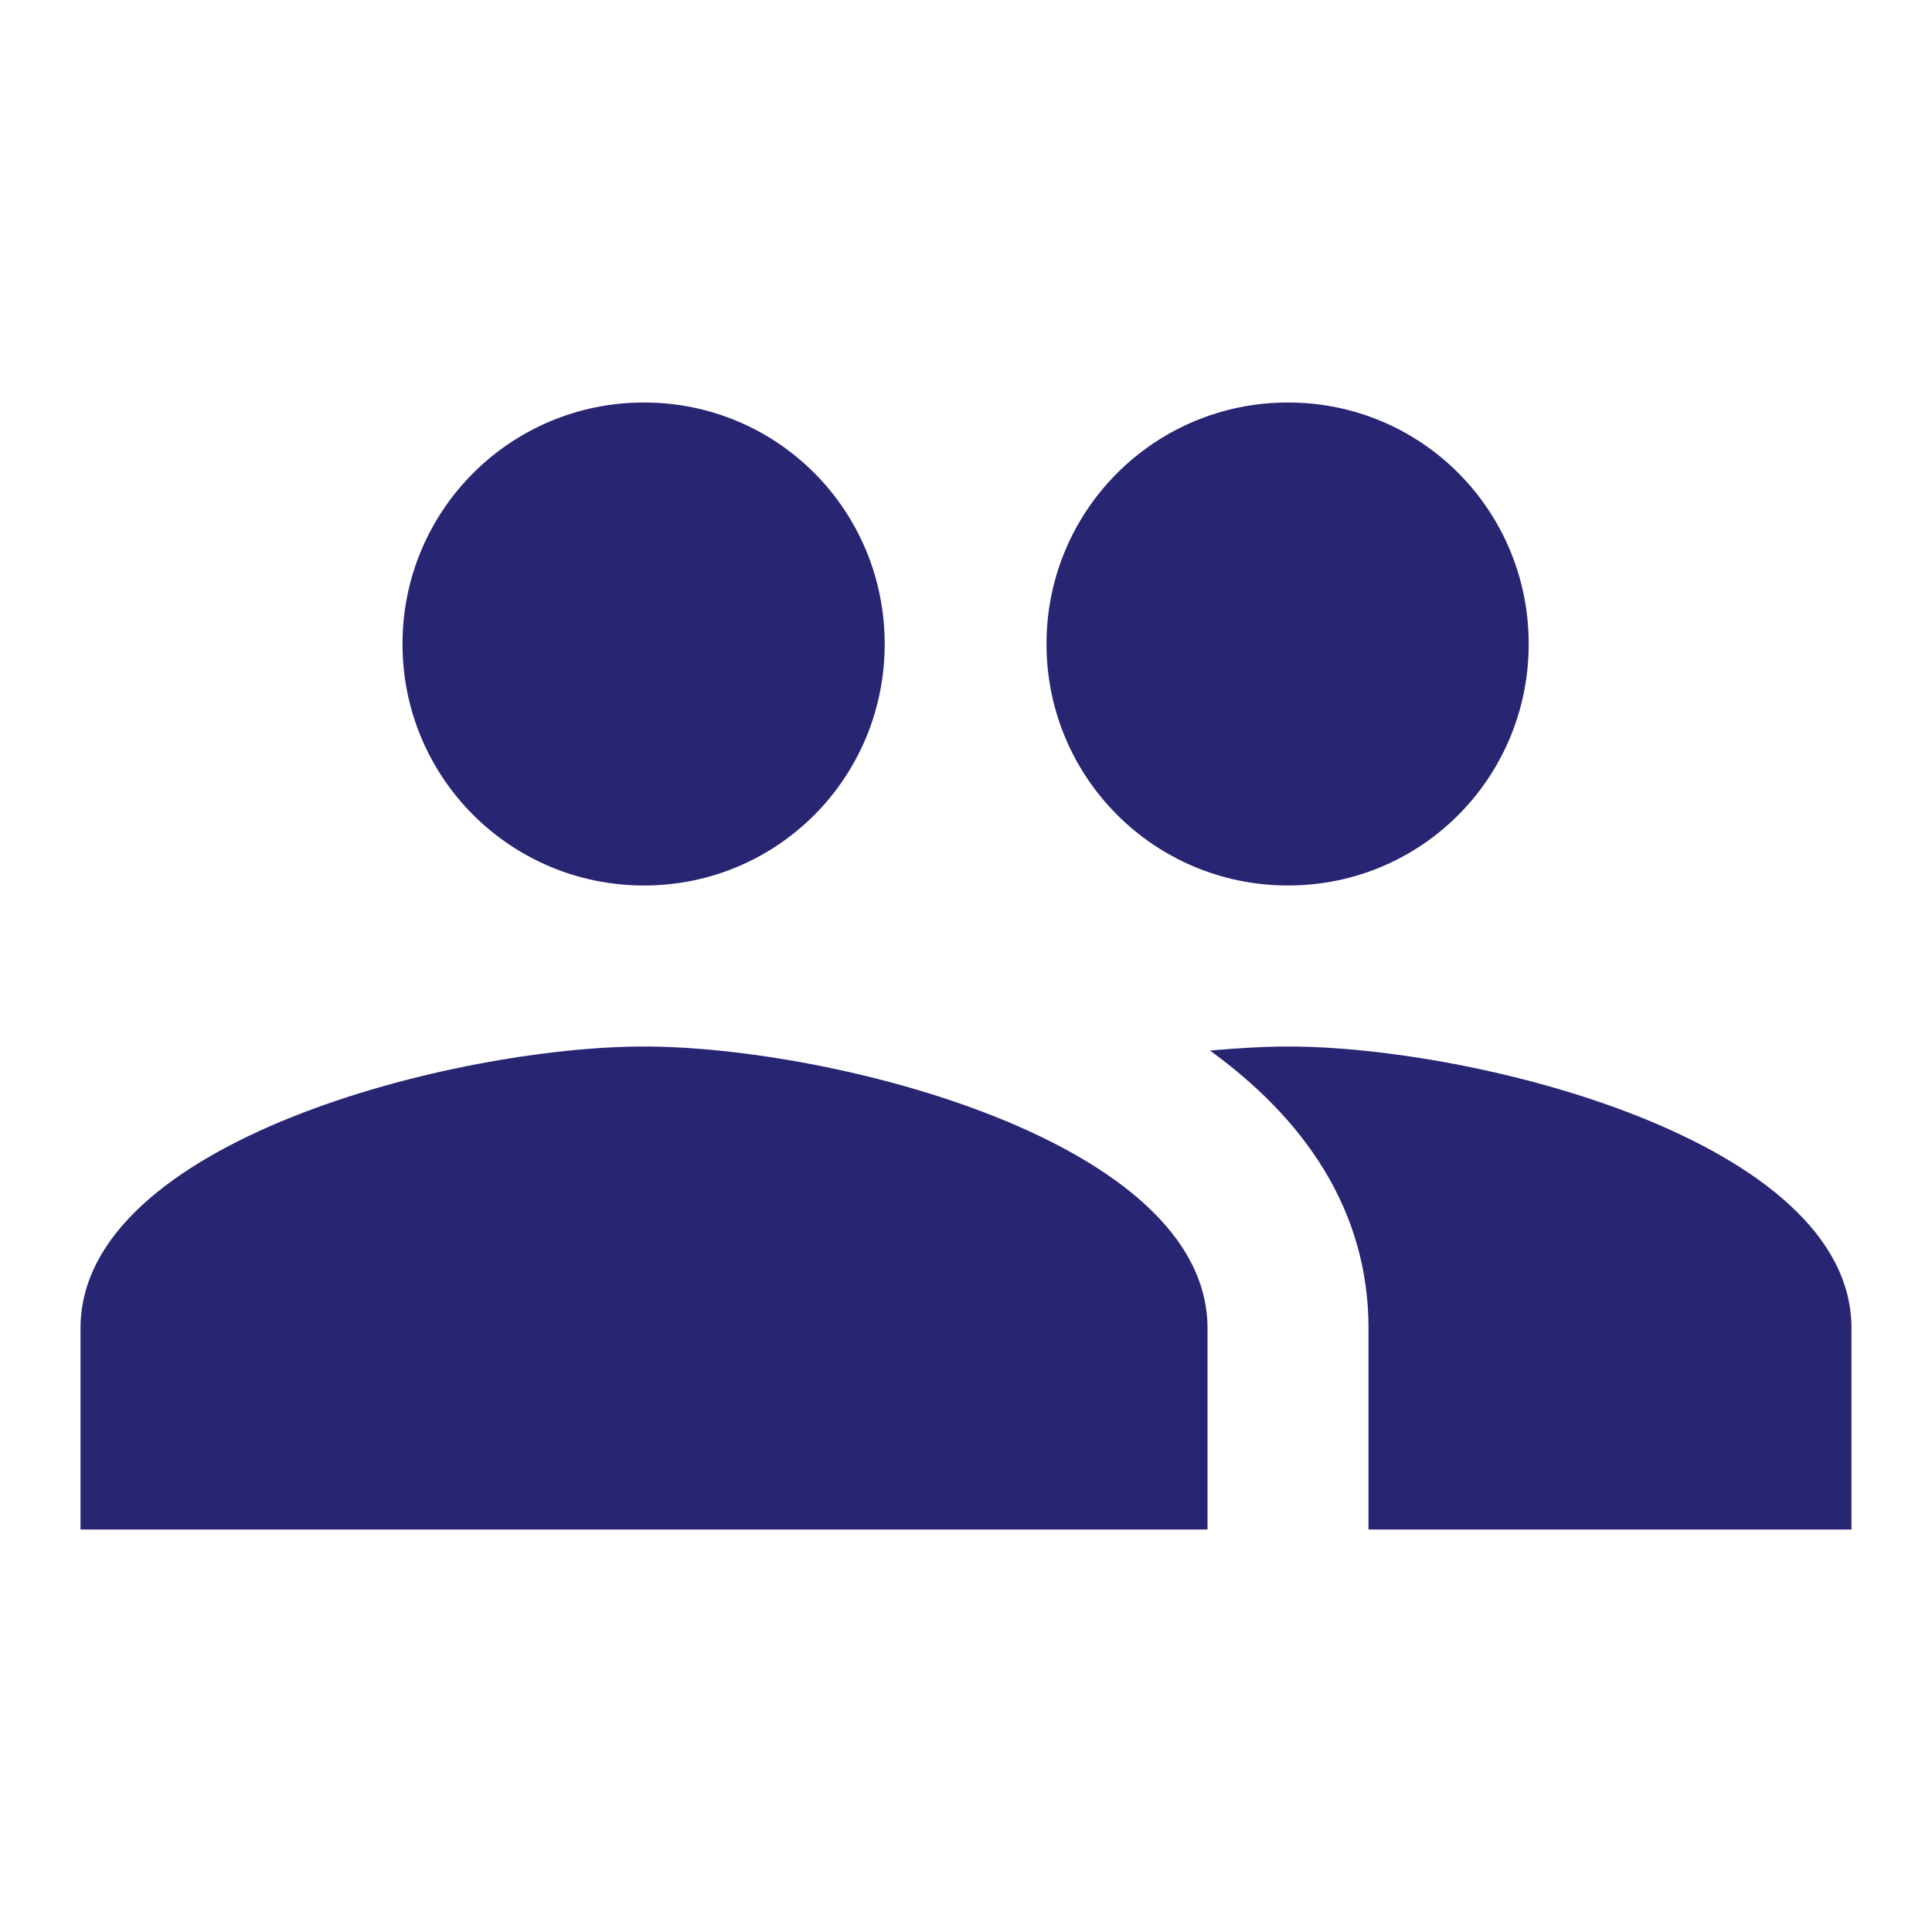
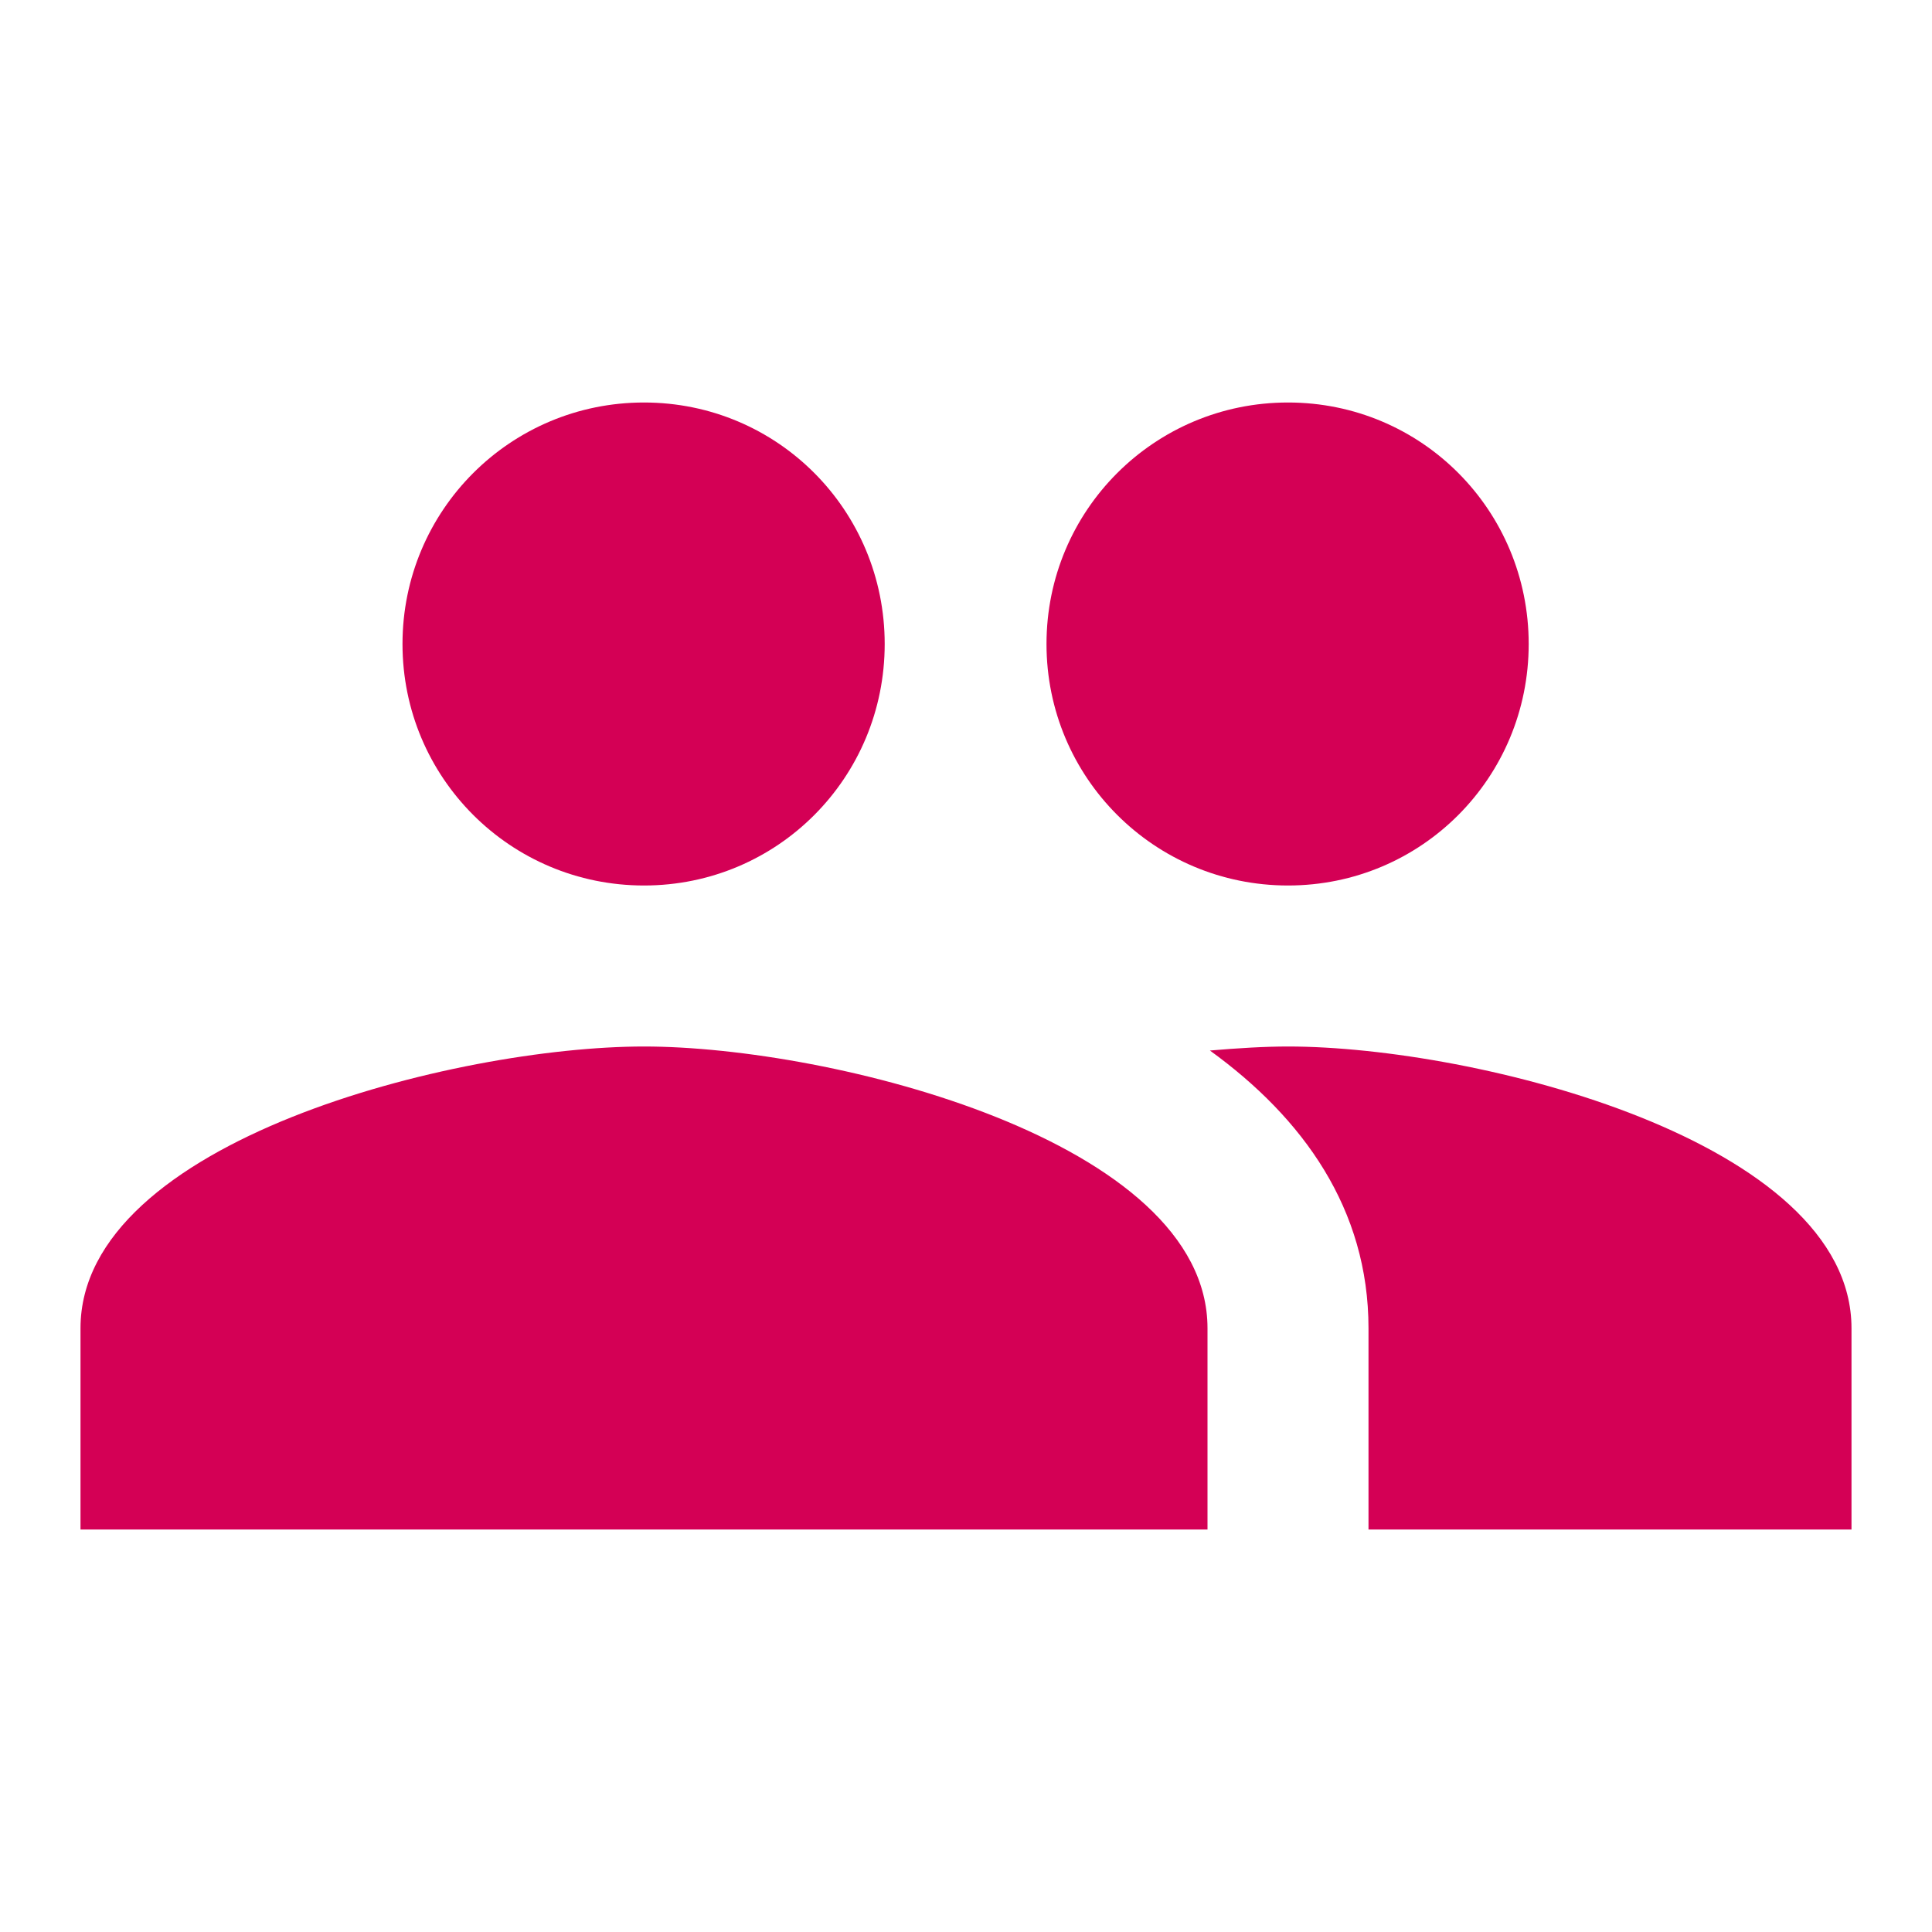
- <svg xmlns="http://www.w3.org/2000/svg" height="40px" viewBox="0 0 24 24" width="40px" fill="#282573">
+ <svg xmlns="http://www.w3.org/2000/svg" height="40px" viewBox="0 0 24 24" width="40px" fill="#d40055">
  <path d="M0 0h24v24H0V0z" fill="none" />
  <path d="M16 11c1.66 0 2.99-1.34 2.99-3S17.66 5 16 5s-3 1.34-3 3 1.34 3 3 3zm-8 0c1.66 0 2.99-1.34 2.99-3S9.66 5 8 5 5 6.34 5 8s1.34 3 3 3zm0 2c-2.33 0-7 1.17-7 3.5V19h14v-2.5c0-2.33-4.67-3.5-7-3.5zm8 0c-.29 0-.62.02-.97.05 1.16.84 1.97 1.97 1.97 3.45V19h6v-2.5c0-2.33-4.67-3.5-7-3.5z" />
</svg>
